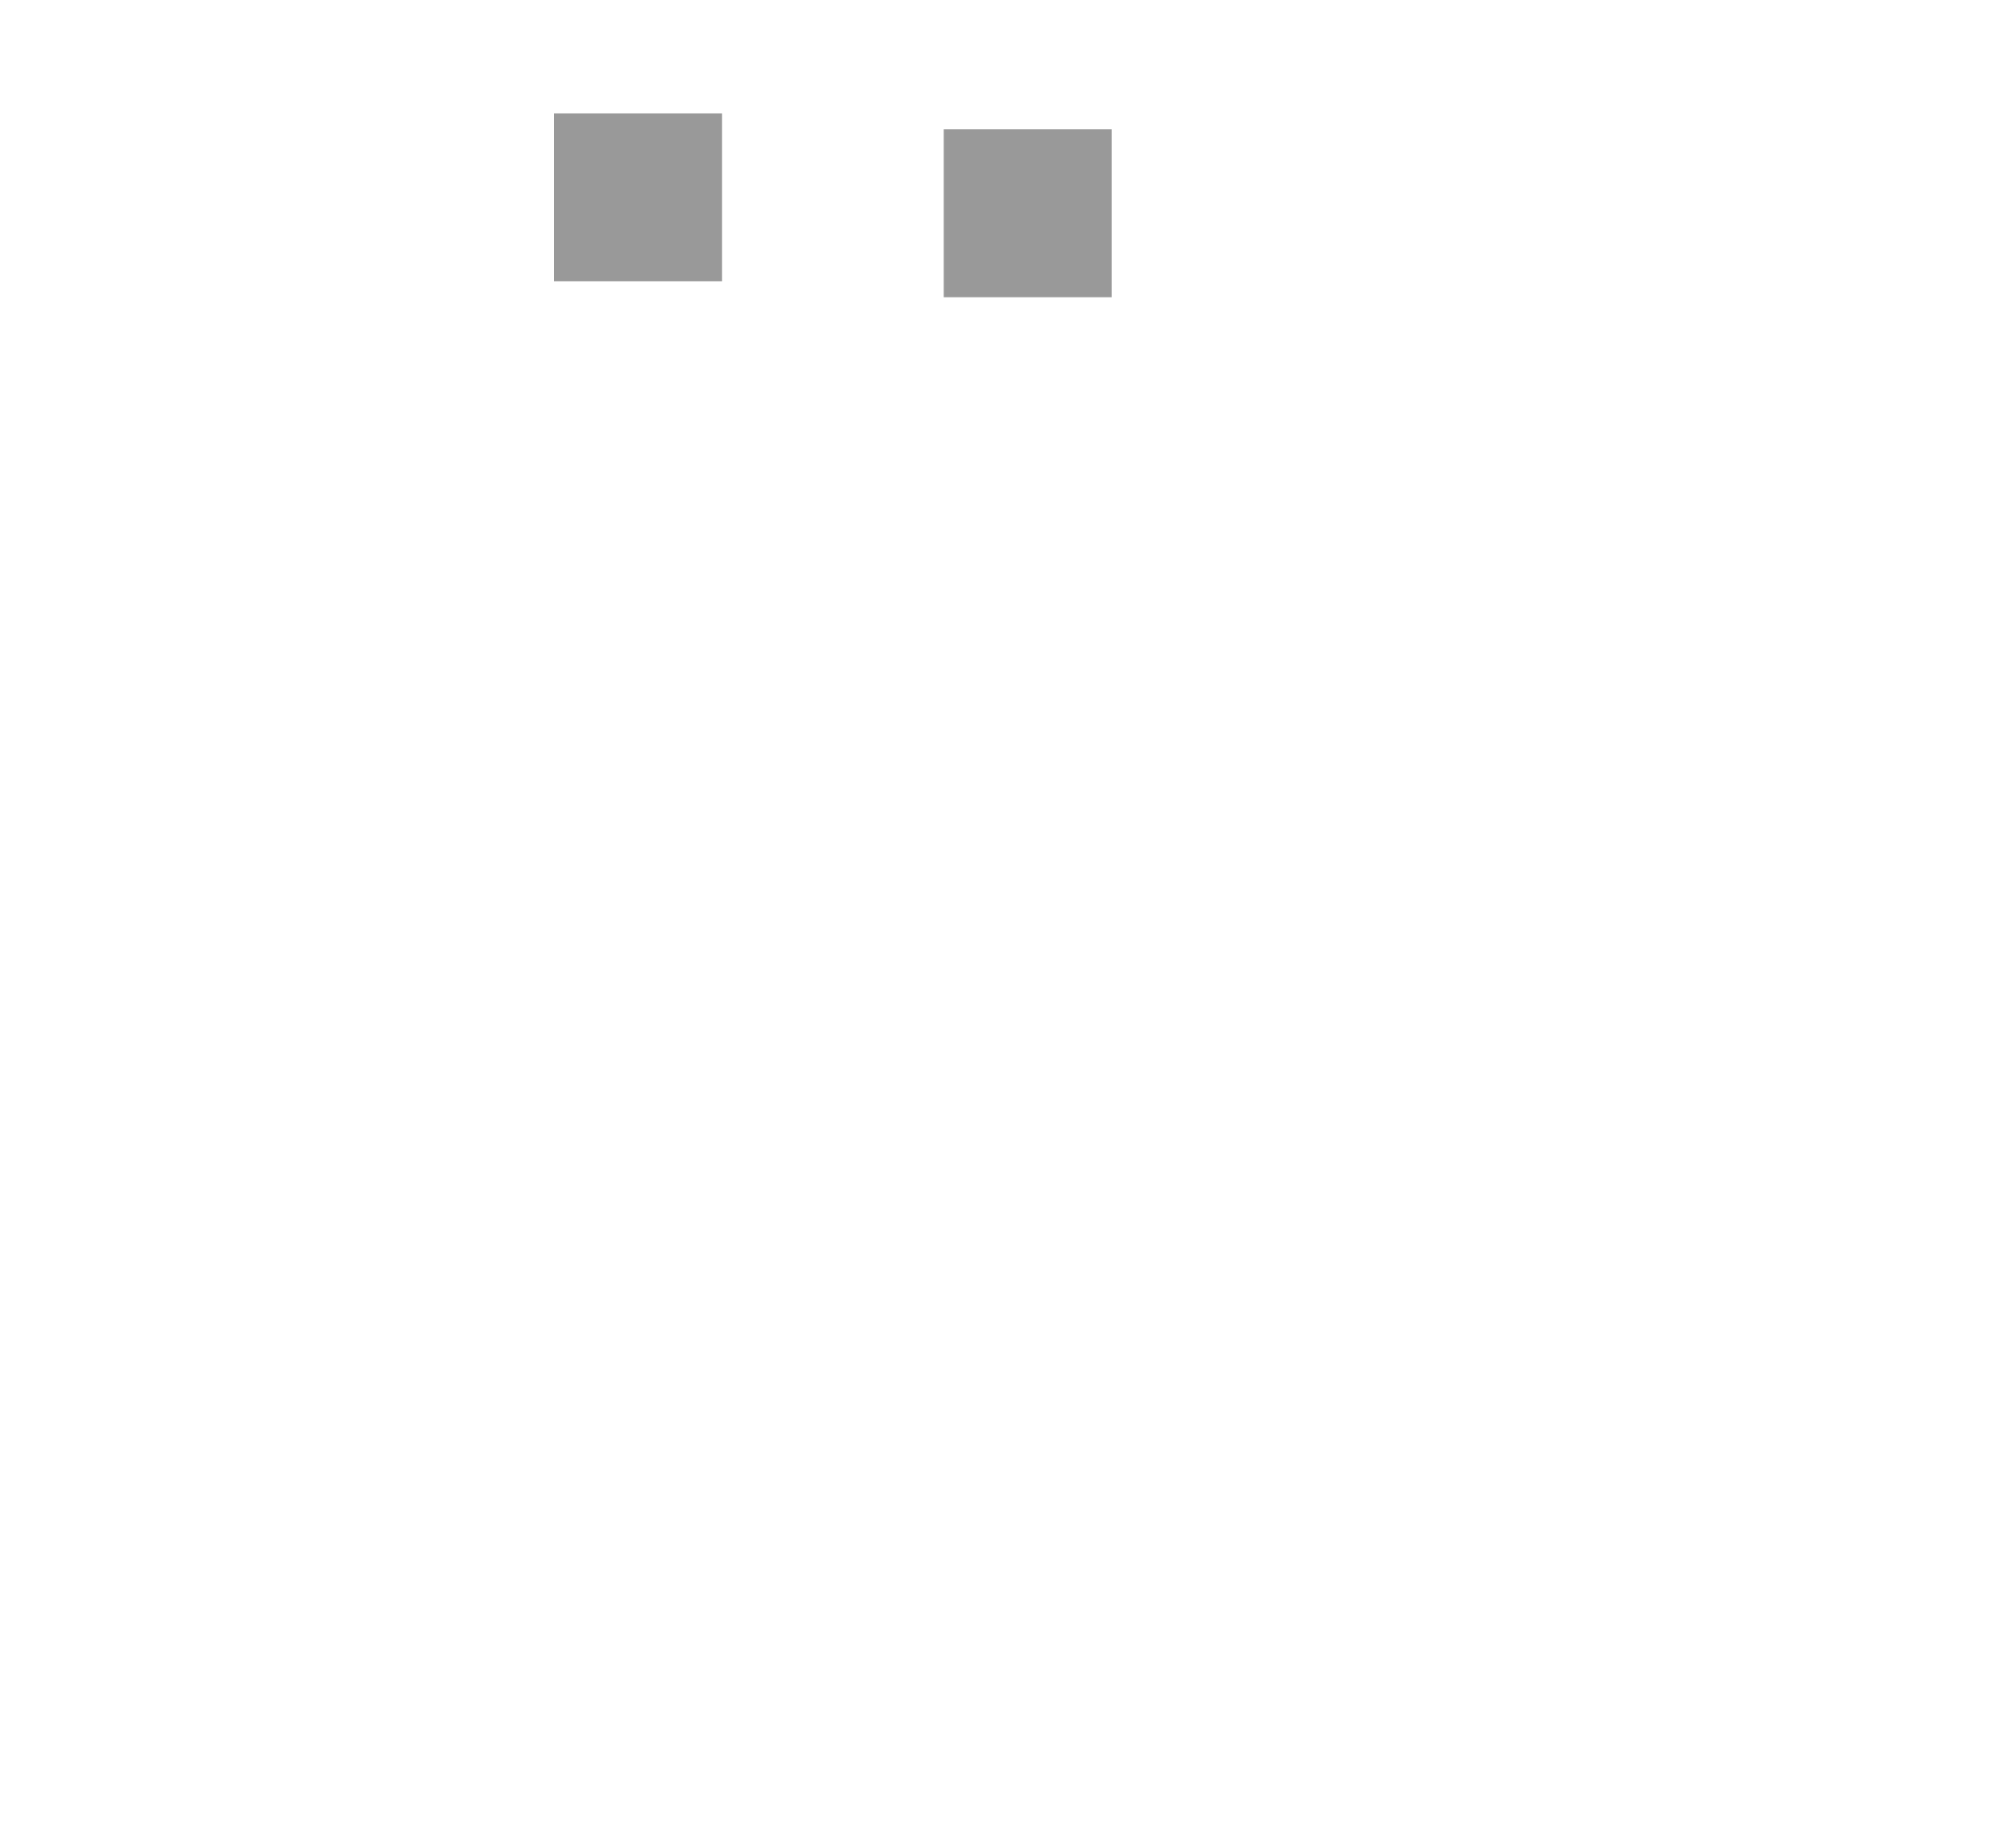
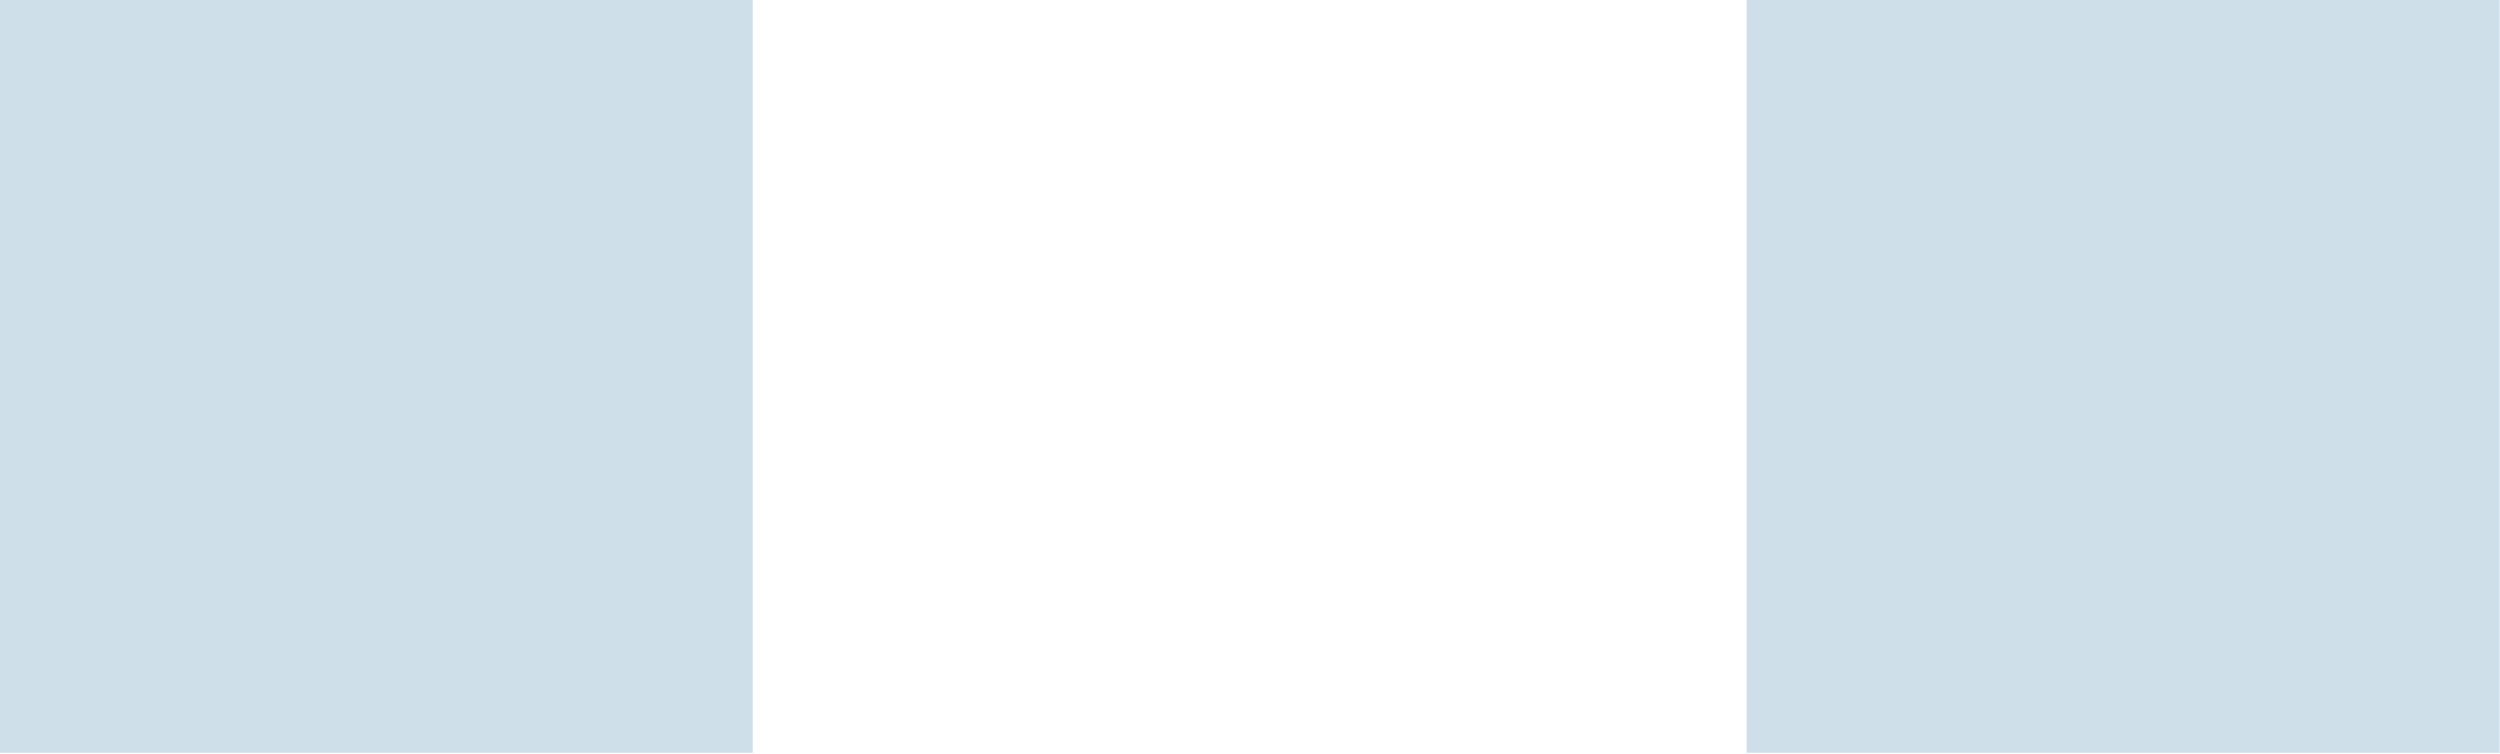
- <svg xmlns="http://www.w3.org/2000/svg" xmlns:xlink="http://www.w3.org/1999/xlink" width="12" height="11" viewBox="0 0 12 11" version="1.1" id="svg831">
+ <svg xmlns="http://www.w3.org/2000/svg" xmlns:xlink="http://www.w3.org/1999/xlink" width="3.32" height="1" viewBox="0 0 3.32 1" version="1.1" id="svg831">
  <defs id="defs825" />
  <style id="current-color-scheme" type="text/css">
      .ColorScheme-Text {
      }
      .ColorScheme-Background{
      }
      .ColorScheme-Highlight{
      }
      .ColorScheme-ViewText {
      }
      .ColorScheme-ViewBackground{
      }
      .ColorScheme-ViewHover {
      }
      .ColorScheme-ViewFocus{
      }
      .ColorScheme-ButtonText {
      }
      .ColorScheme-ButtonBackground{
      }
      .ColorScheme-ButtonHover {
      }
      .ColorScheme-ButtonFocus{
      }
  </style>
-   <g id="layer1" transform="translate(-106.1734,-492.7202)">
-     <rect y="493.395" x="109.471" height="1" width="1" id="vertical-line" style="fill:#000000;fill-opacity:0.4;stroke:none;stroke-width:2;stroke-linecap:round;stroke-linejoin:round;stroke-miterlimit:4;stroke-dasharray:none;stroke-opacity:1" />
-     <use x="0" y="0" xlink:href="#vertical-line" id="horizontal-line" transform="translate(2.319881,0.09467675)" />
+   <g id="layer1" transform="translate(-109.4714,-493.4893)">
+     <rect y="493.489" x="109.471" height="1" width="1" id="vertical-line" style="fill:#b3cdde;fill-opacity:0.643;stroke:none;stroke-width:2;stroke-linecap:round;stroke-linejoin:round;stroke-miterlimit:4;stroke-dasharray:none;stroke-opacity:1" />
+     <use x="0" y="0" xlink:href="#vertical-line" id="horizontal-line" transform="translate(2.319881)" />
  </g>
</svg>
